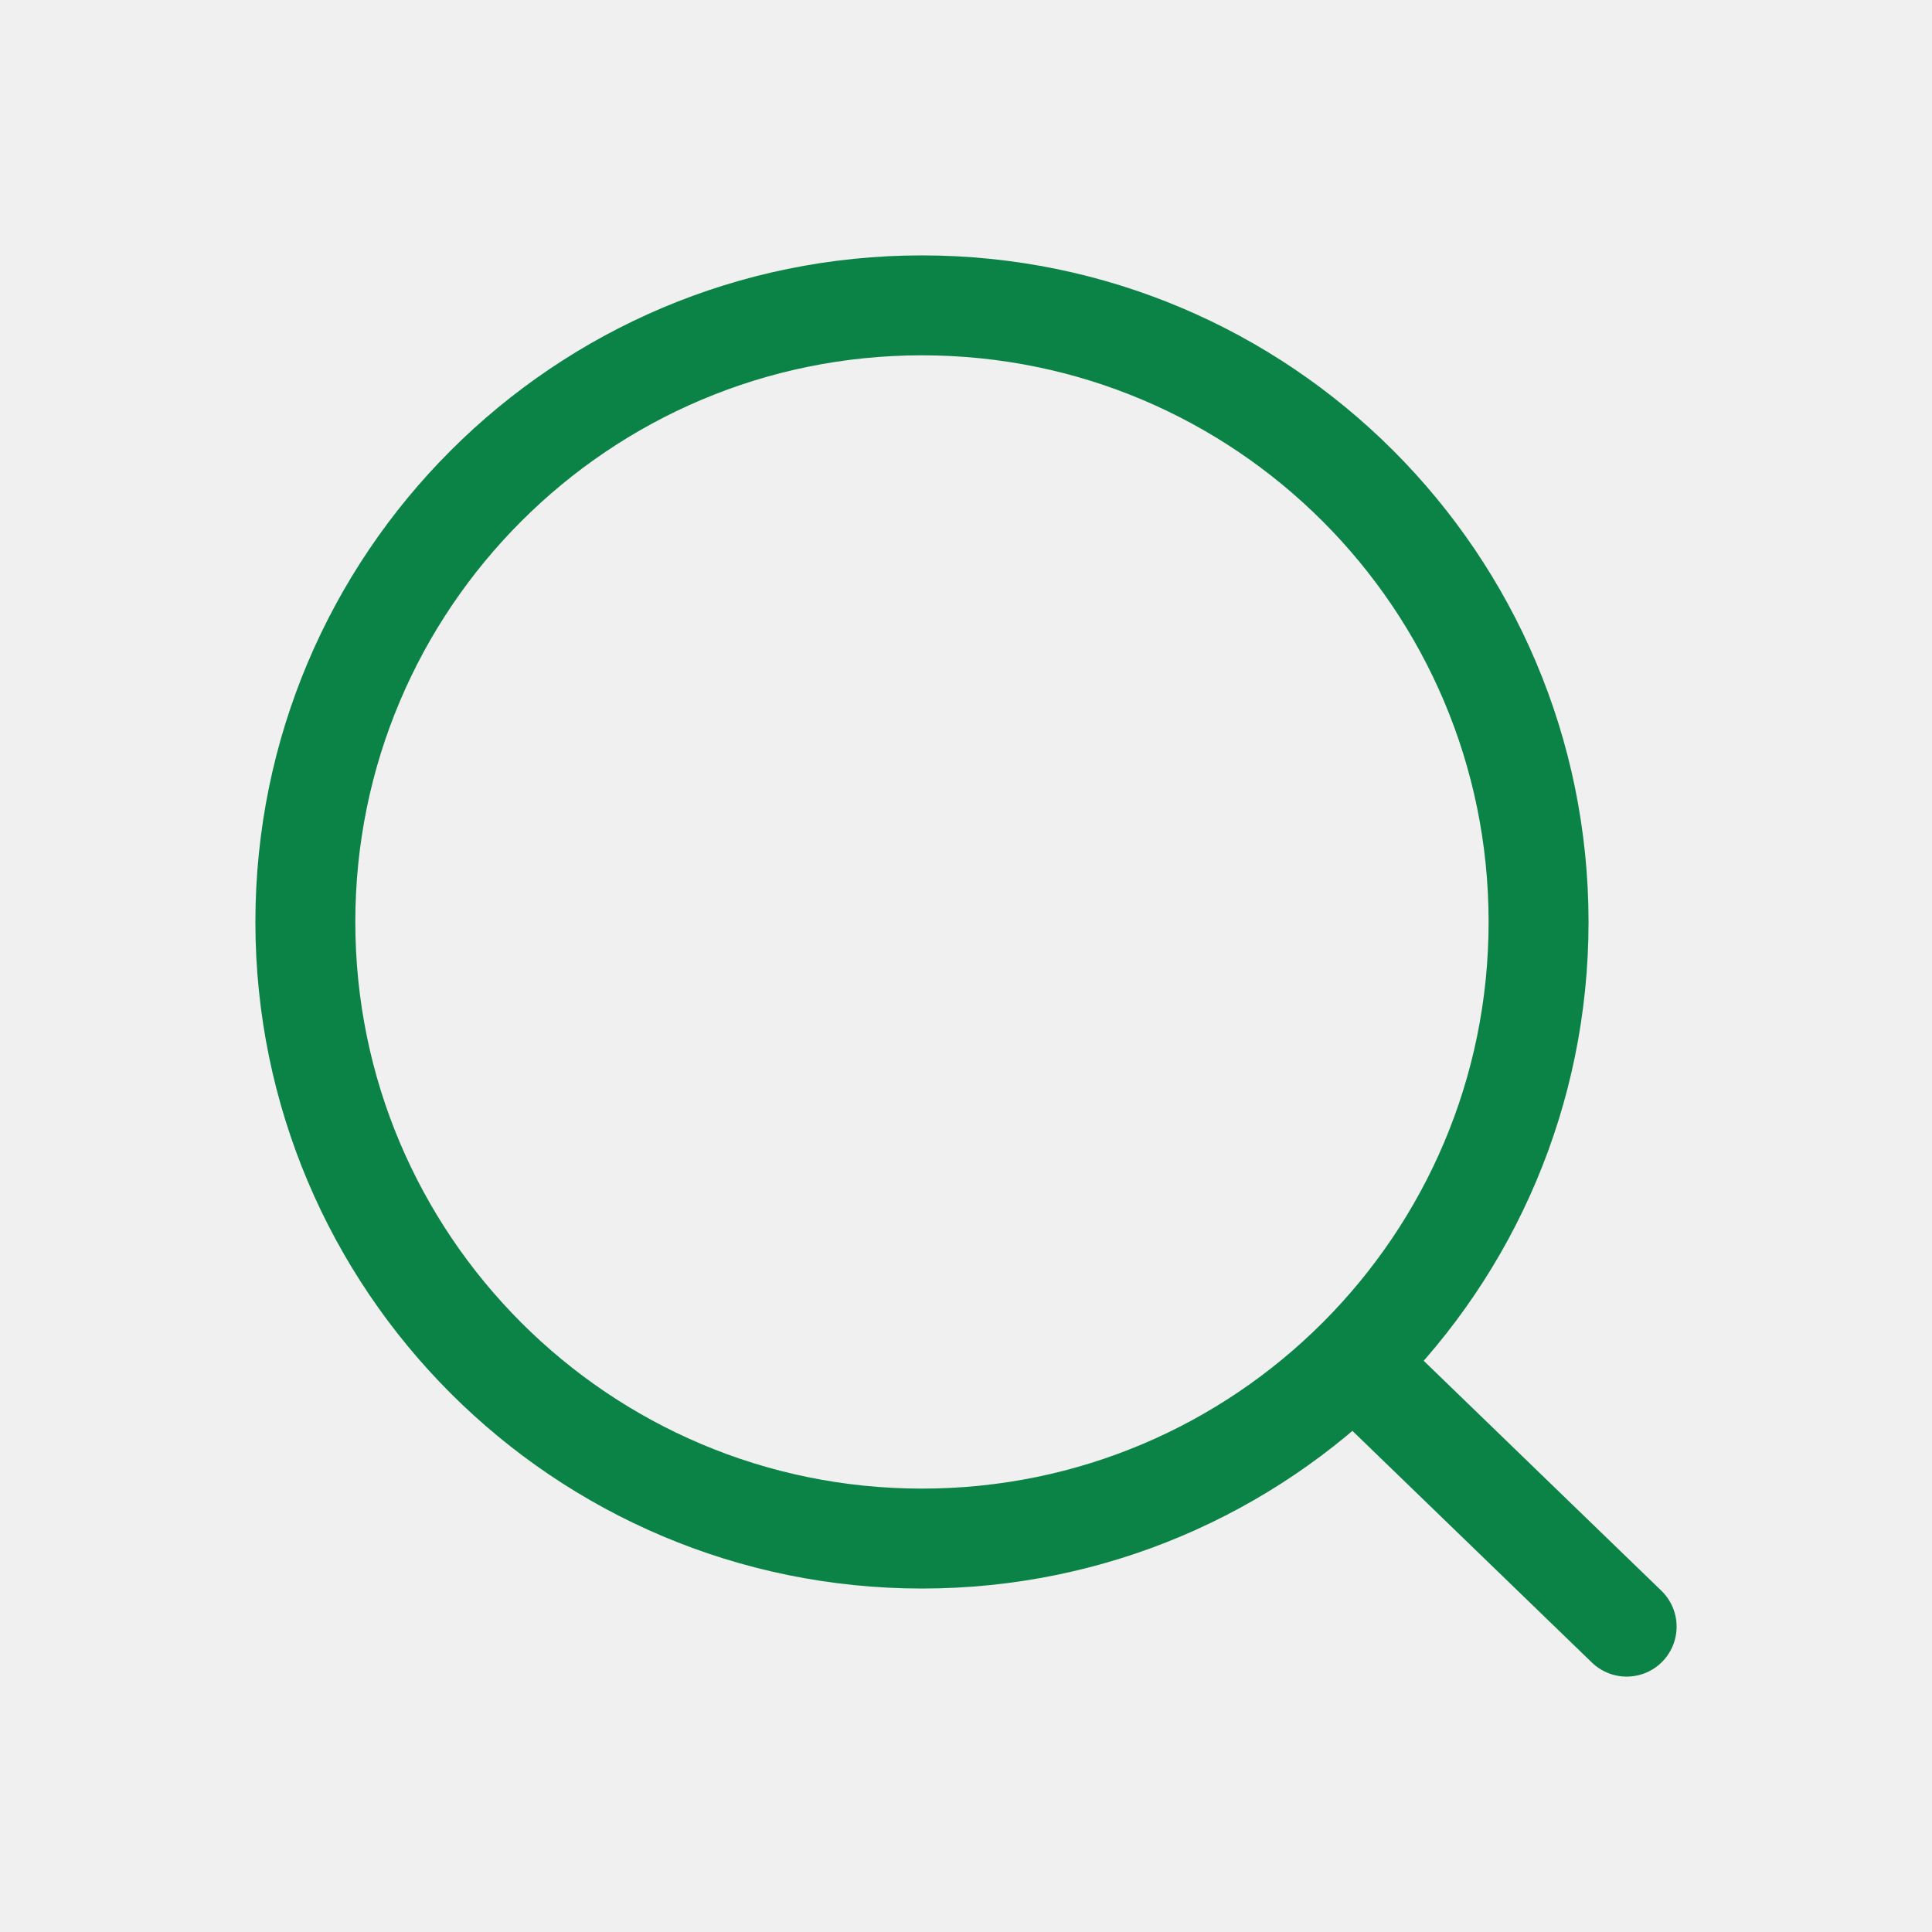
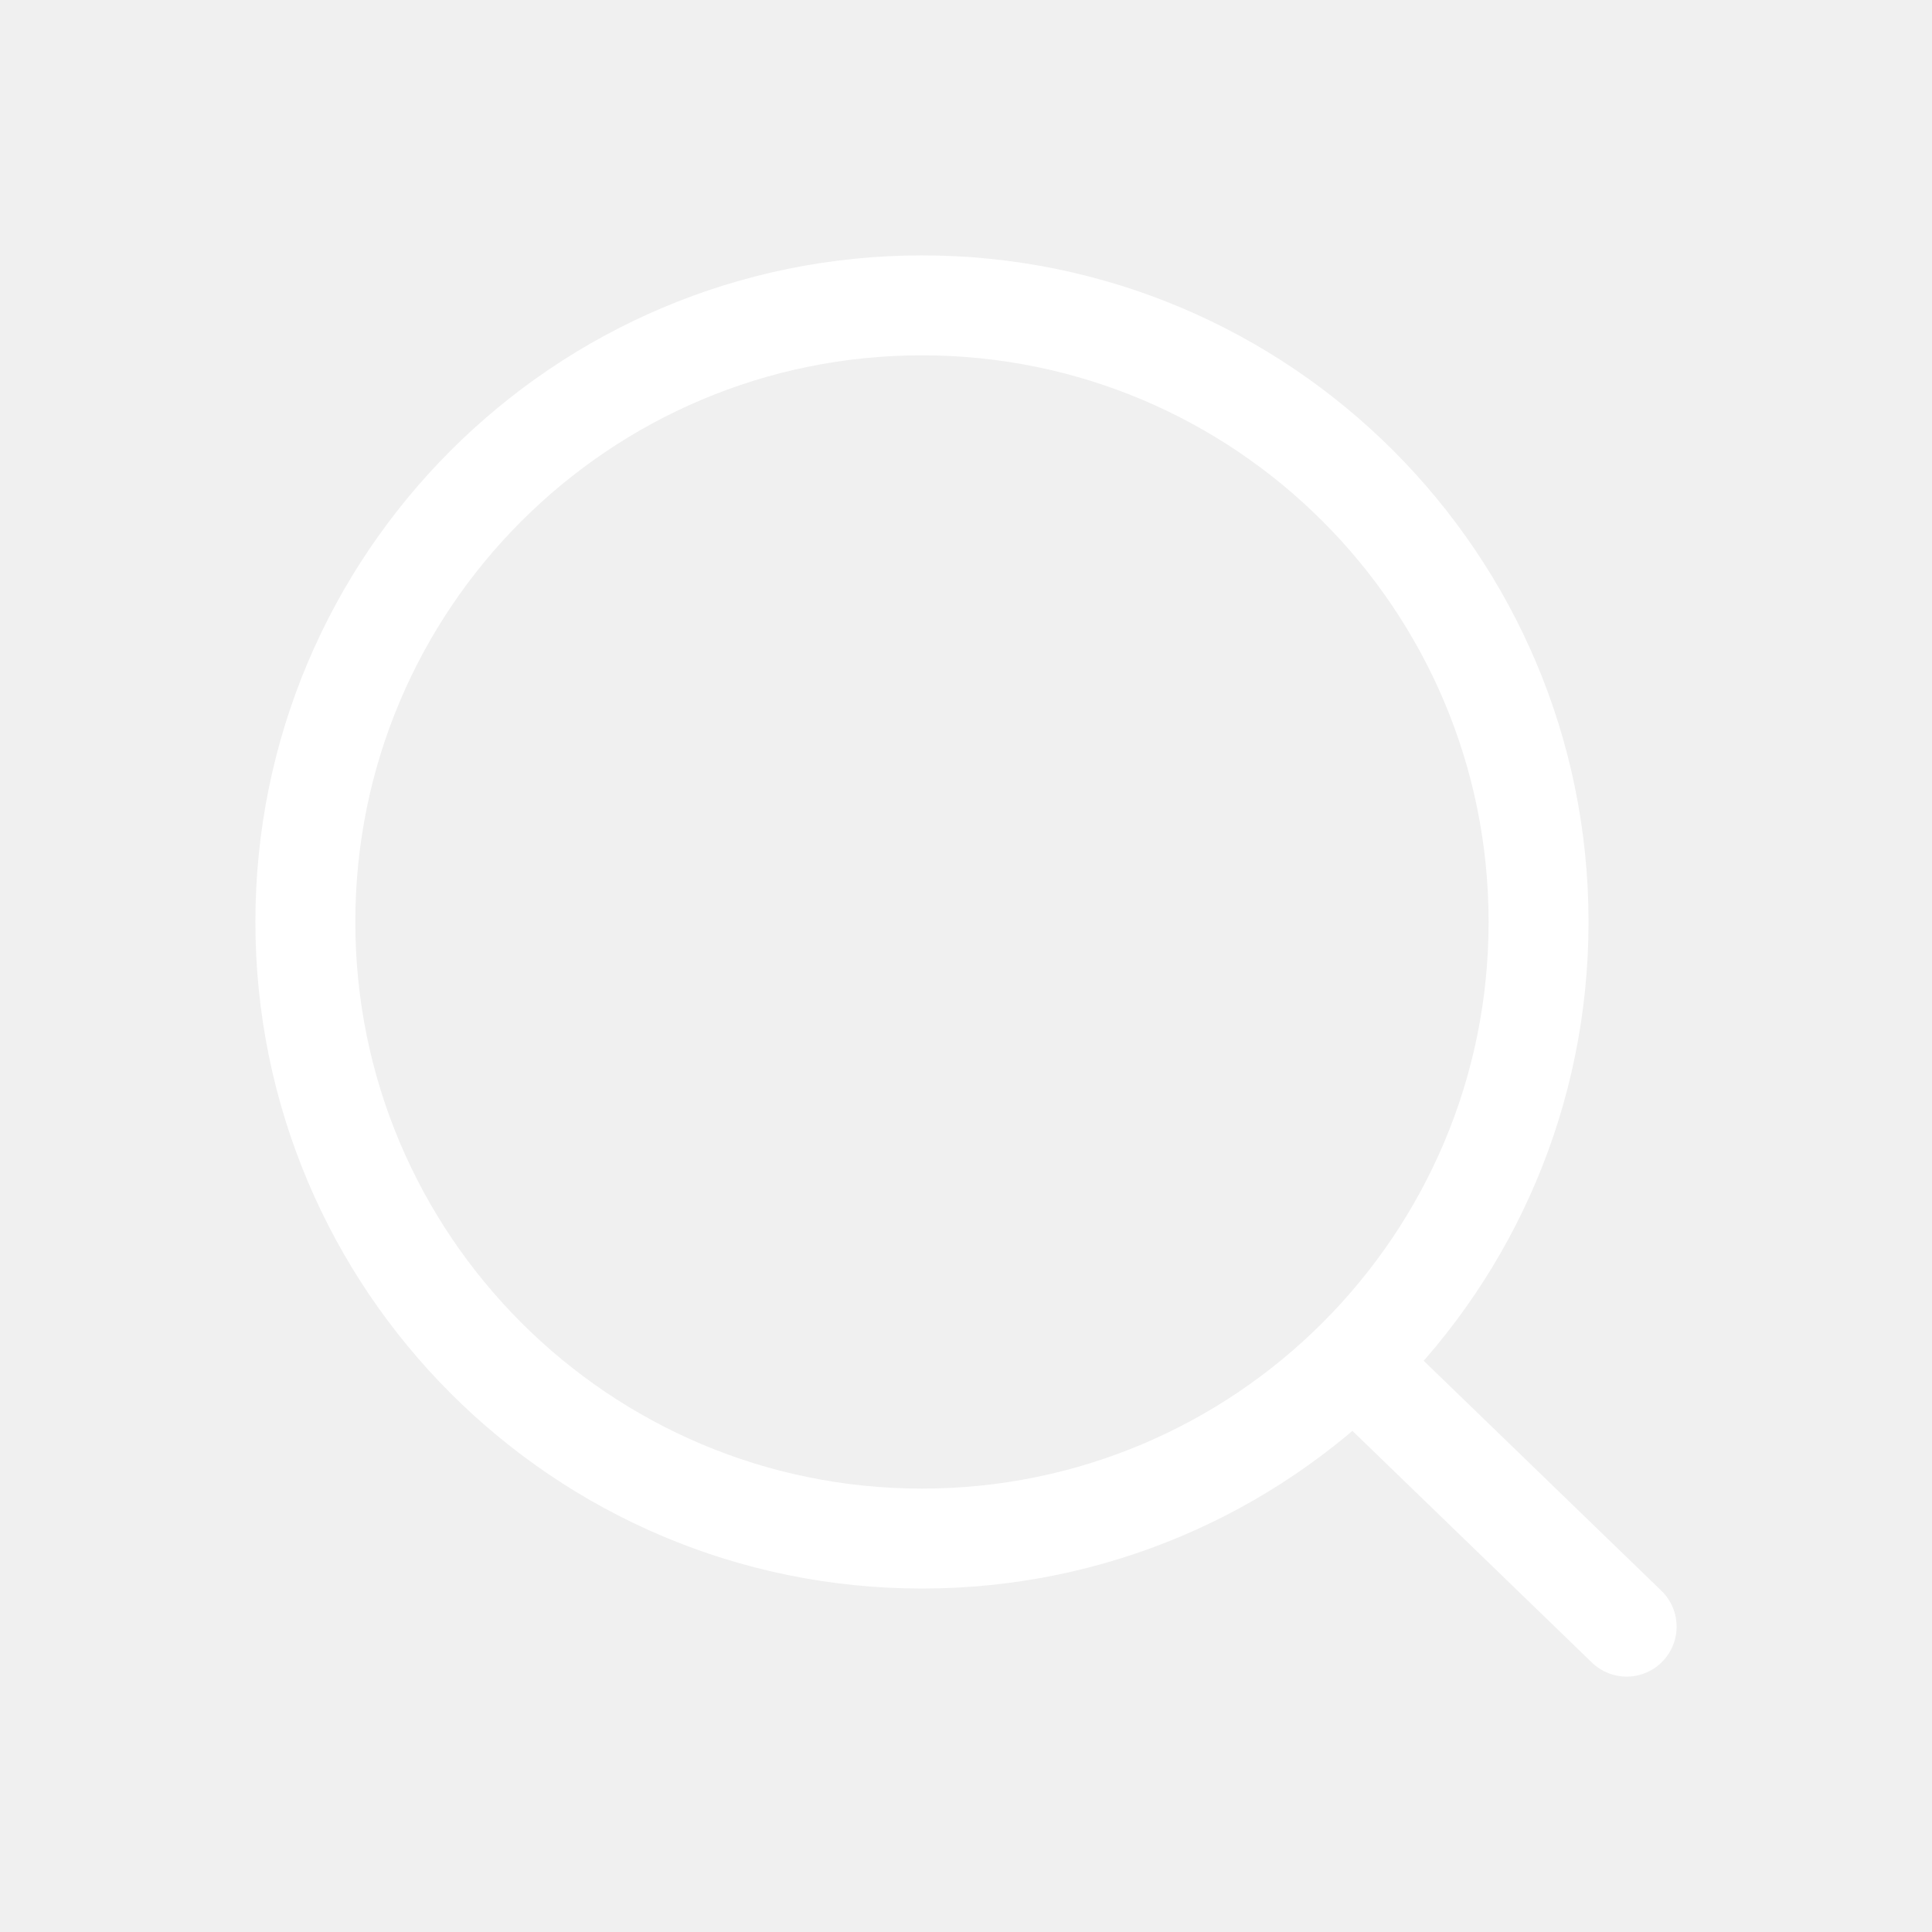
<svg xmlns="http://www.w3.org/2000/svg" width="58" height="58" viewBox="0 0 58 58" fill="none">
-   <path d="M40.633 40.9L48.833 48.833M46.189 27.678C46.189 37.901 37.901 46.189 27.678 46.189C17.454 46.189 9.167 37.901 9.167 27.678C9.167 17.454 17.454 9.167 27.678 9.167C37.901 9.167 46.189 17.454 46.189 27.678Z" stroke="#0C8346" stroke-width="3" stroke-linecap="round" />
+   <path d="M40.633 40.9L48.833 48.833M46.189 27.678C46.189 37.901 37.901 46.189 27.678 46.189C17.454 46.189 9.167 37.901 9.167 27.678C9.167 17.454 17.454 9.167 27.678 9.167C37.901 9.167 46.189 17.454 46.189 27.678Z" stroke="white" stroke-width="3" stroke-linecap="round" />
</svg>
